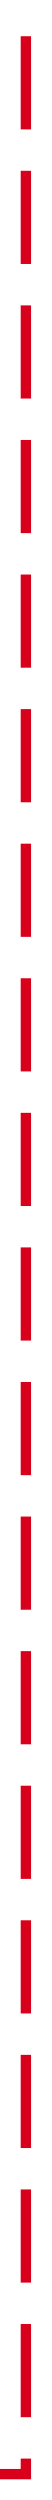
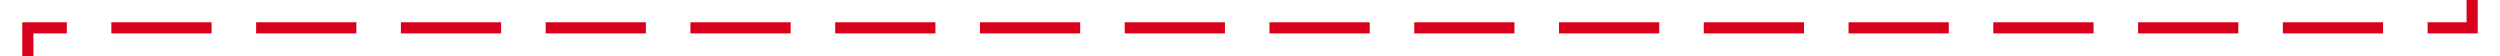
- <svg xmlns="http://www.w3.org/2000/svg" version="1.1" width="10px" height="483px" preserveAspectRatio="xMidYMin meet" viewBox="3051 1160  8 483">
-   <path d="M 2156 1638  L 3055 1638  L 3055 1165  L 3095 1165  " stroke-width="2" stroke-dasharray="18,8" stroke="#d9001b" fill="none" />
+ <svg xmlns="http://www.w3.org/2000/svg" version="1.1" width="449px" height="10px" preserveAspectRatio="xMinYMid meet" viewBox="2613 1692  449 8">
+   <path d="M 2618 1707  L 2618 1696  L 3057 1696  L 3057 1165  L 3095 1165  " stroke-width="2" stroke-dasharray="18,8" stroke="#d9001b" fill="none" />
  <path d="M 3094 1172.6  L 3101 1165  L 3094 1157.4  L 3094 1172.6  Z " fill-rule="nonzero" fill="#d9001b" stroke="none" />
</svg>
